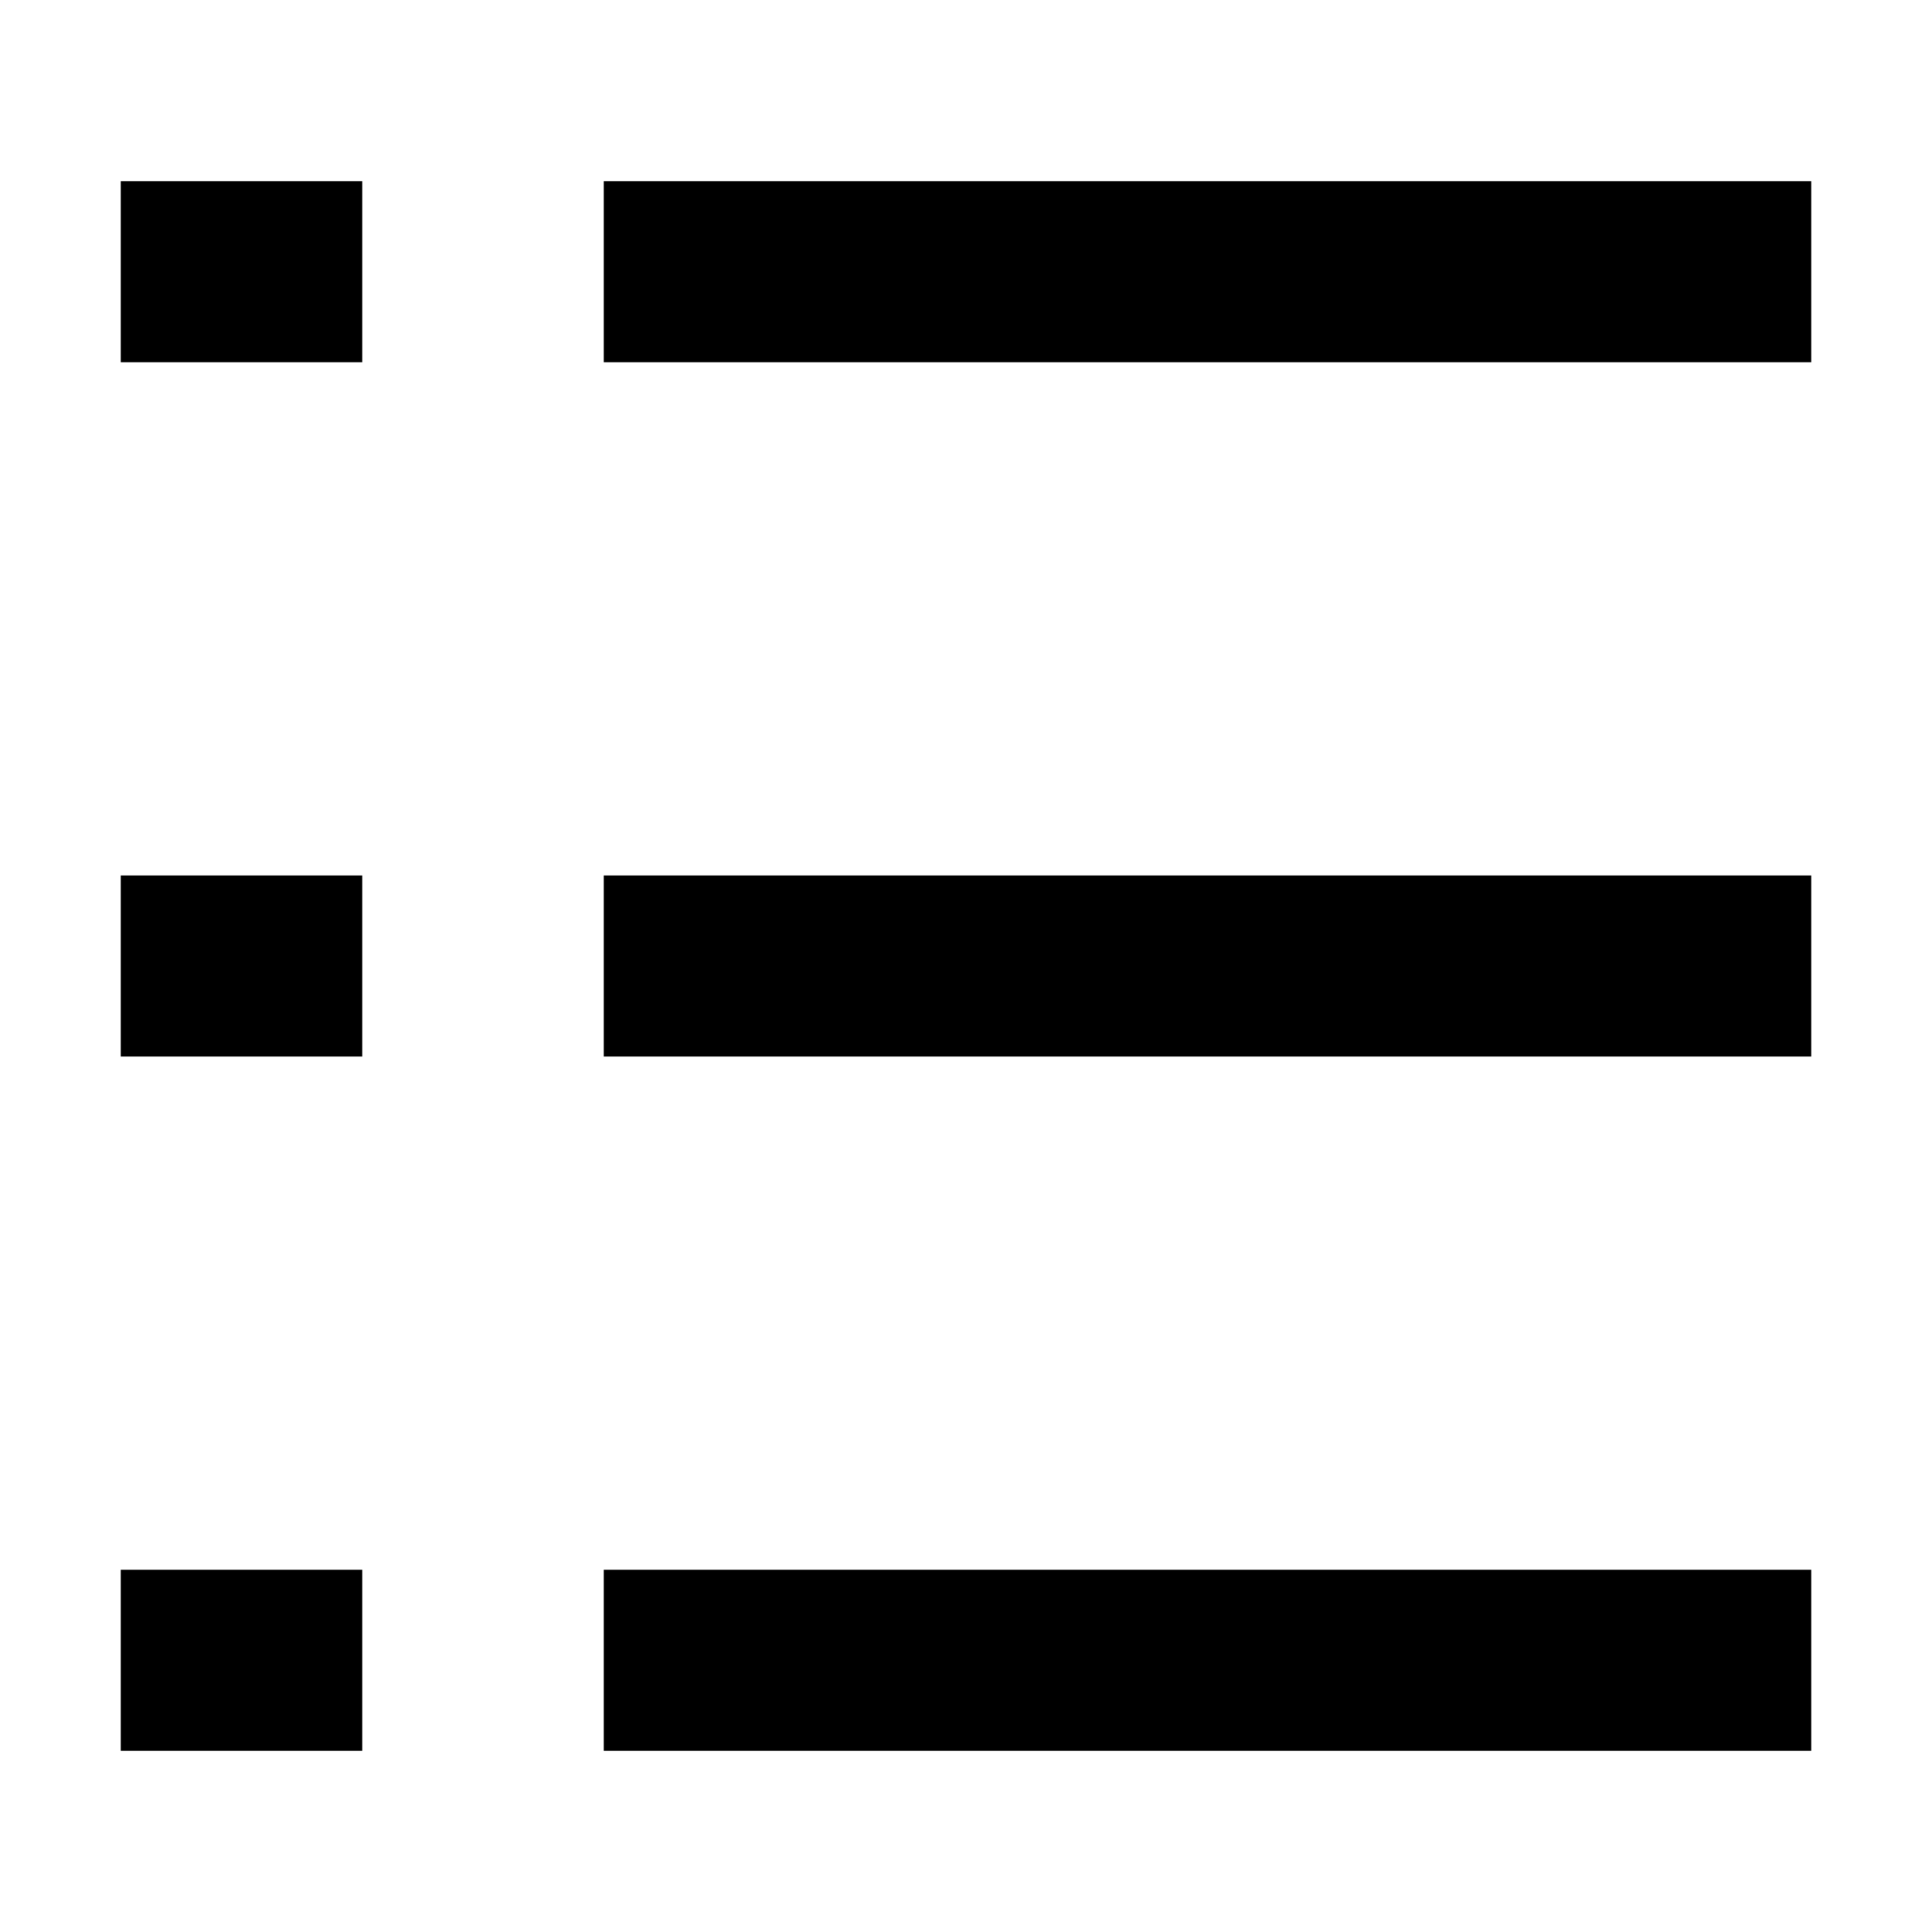
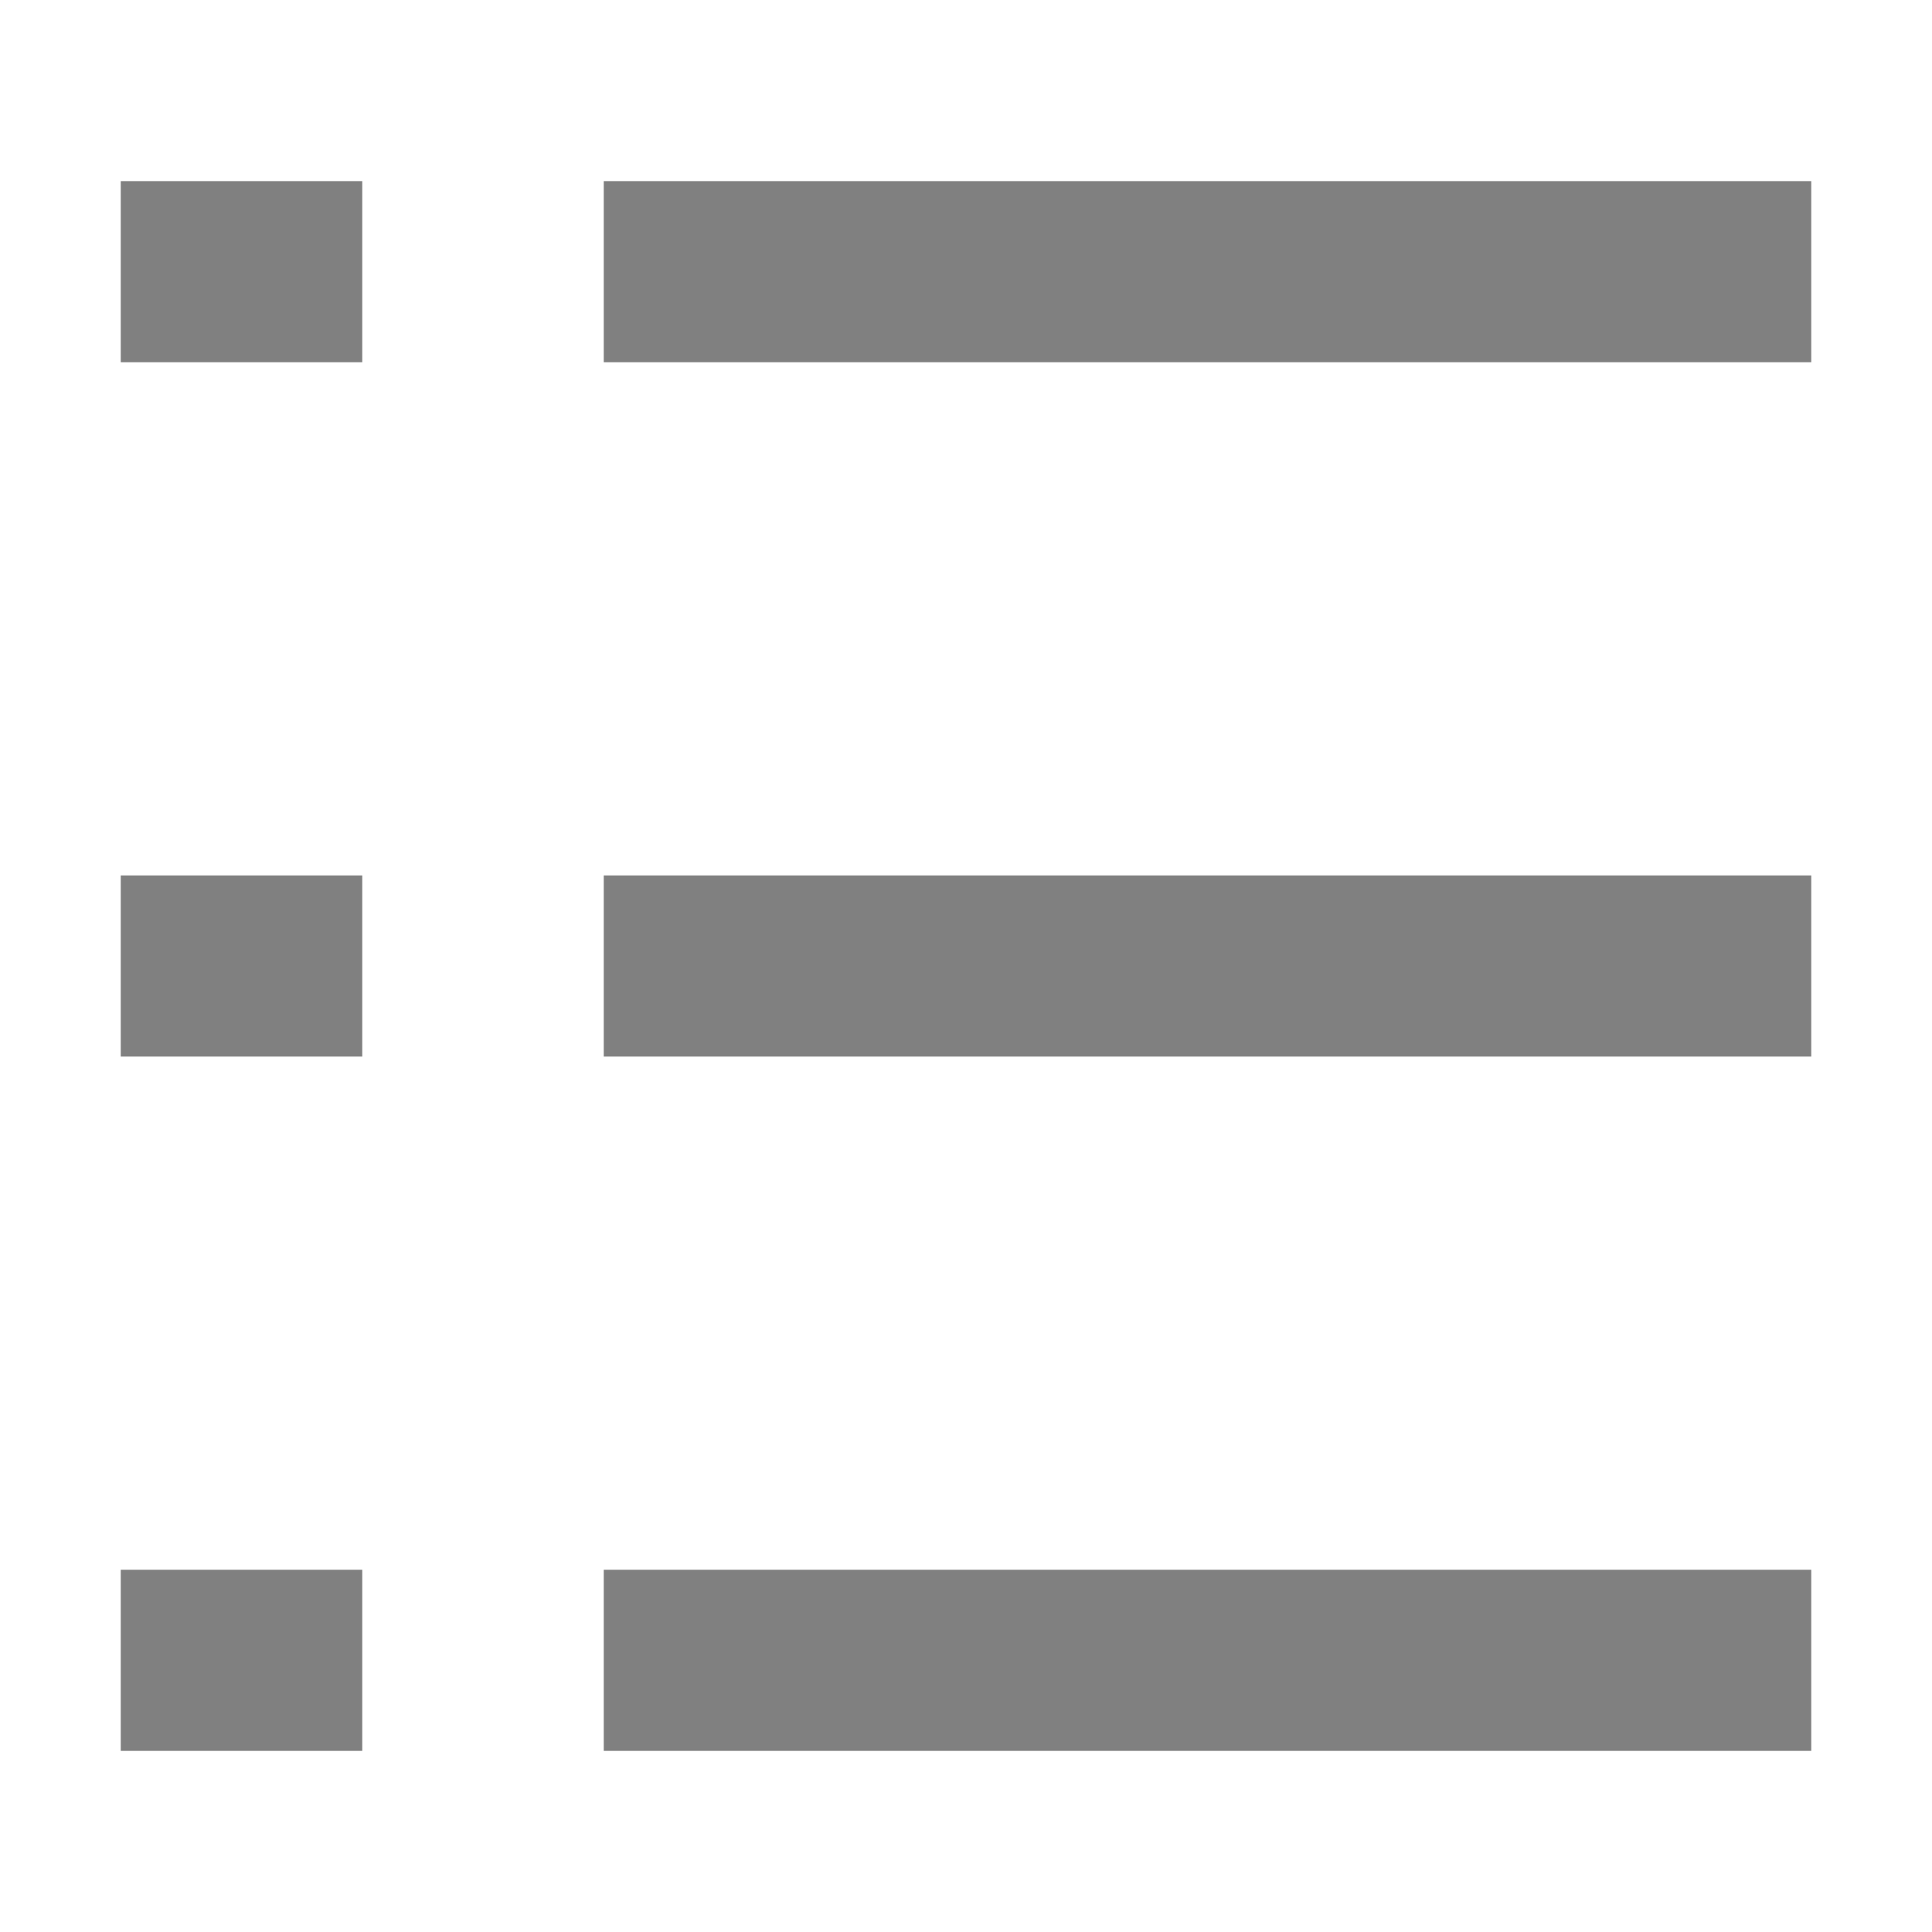
- <svg data-encore-id="icon" role="img" aria-hidden="true" class="Svg-sc-ytk21e-0 cAMMLk e-9541-icon" viewBox="0 0 16 16">
+ <svg data-encore-id="icon" role="img" aria-hidden="true" fill="grey" class="Svg-sc-ytk21e-0 cAMMLk e-9541-icon" viewBox="0 0 16 16">
  <path d="M15 14.5H5V13h10v1.5zm0-5.75H5v-1.5h10v1.5zM15 3H5V1.5h10V3zM3 3H1V1.5h2V3zm0 11.5H1V13h2v1.5zm0-5.75H1v-1.5h2v1.5z" />
</svg>
